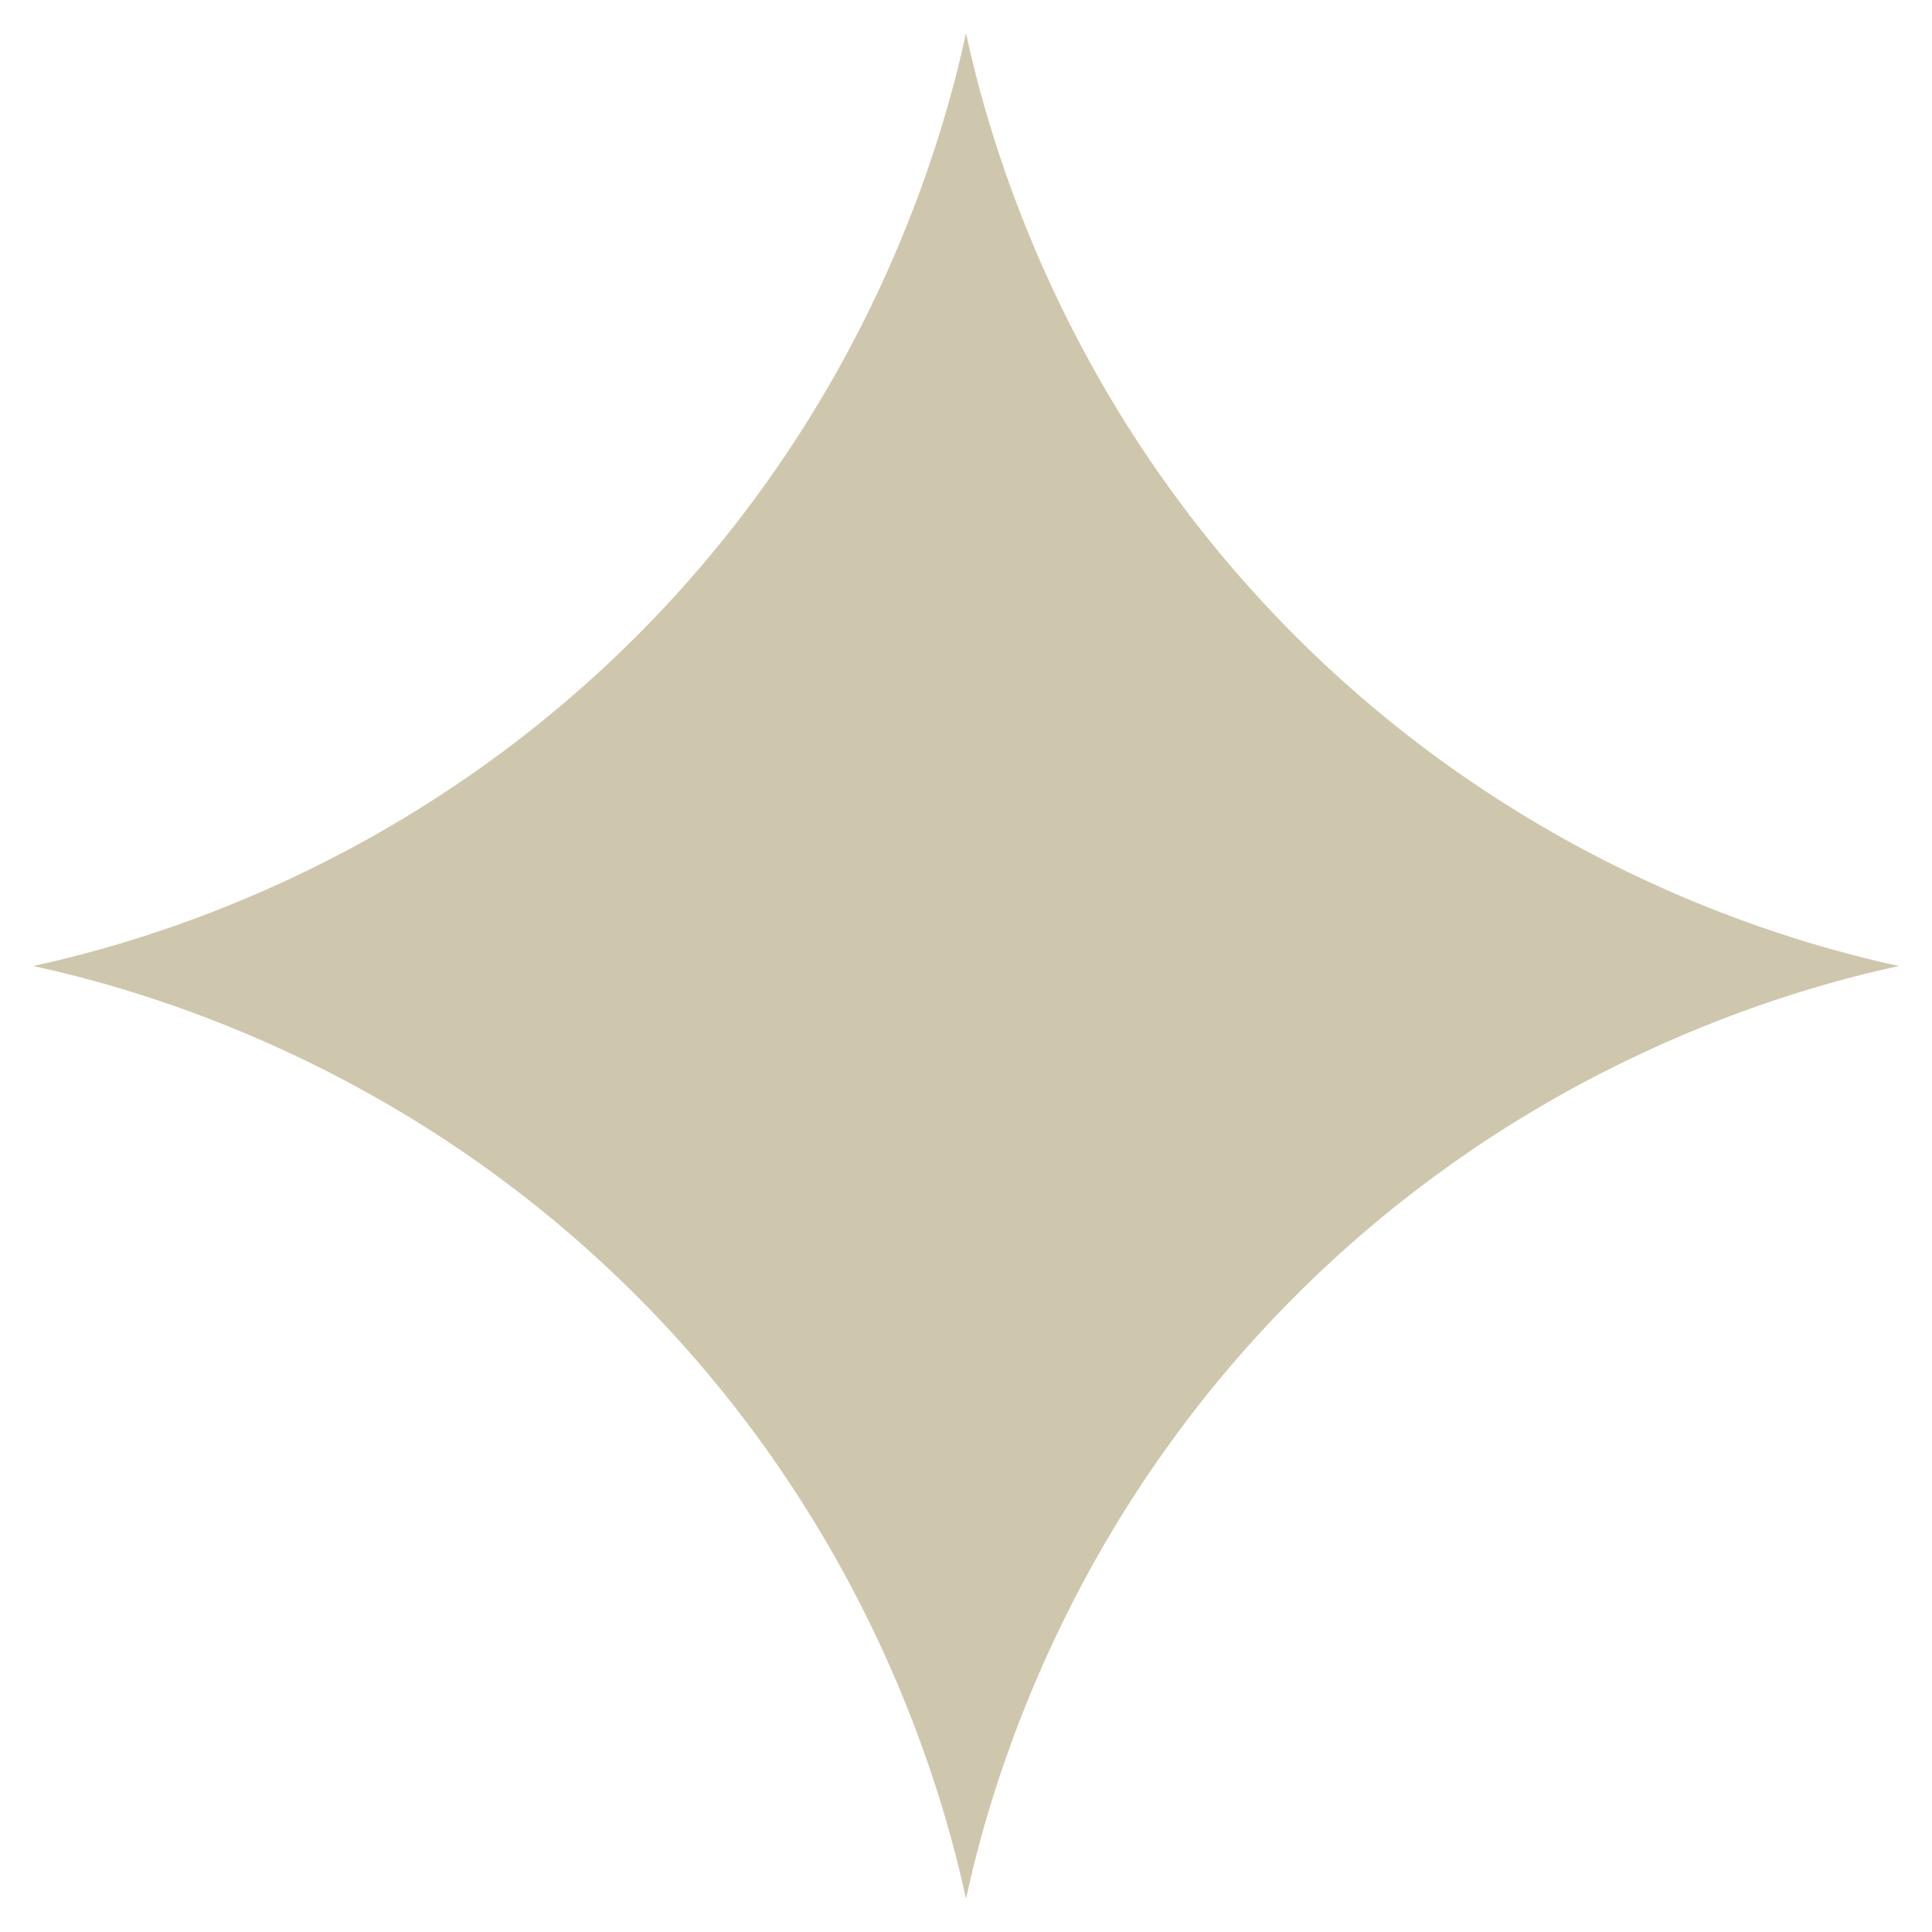
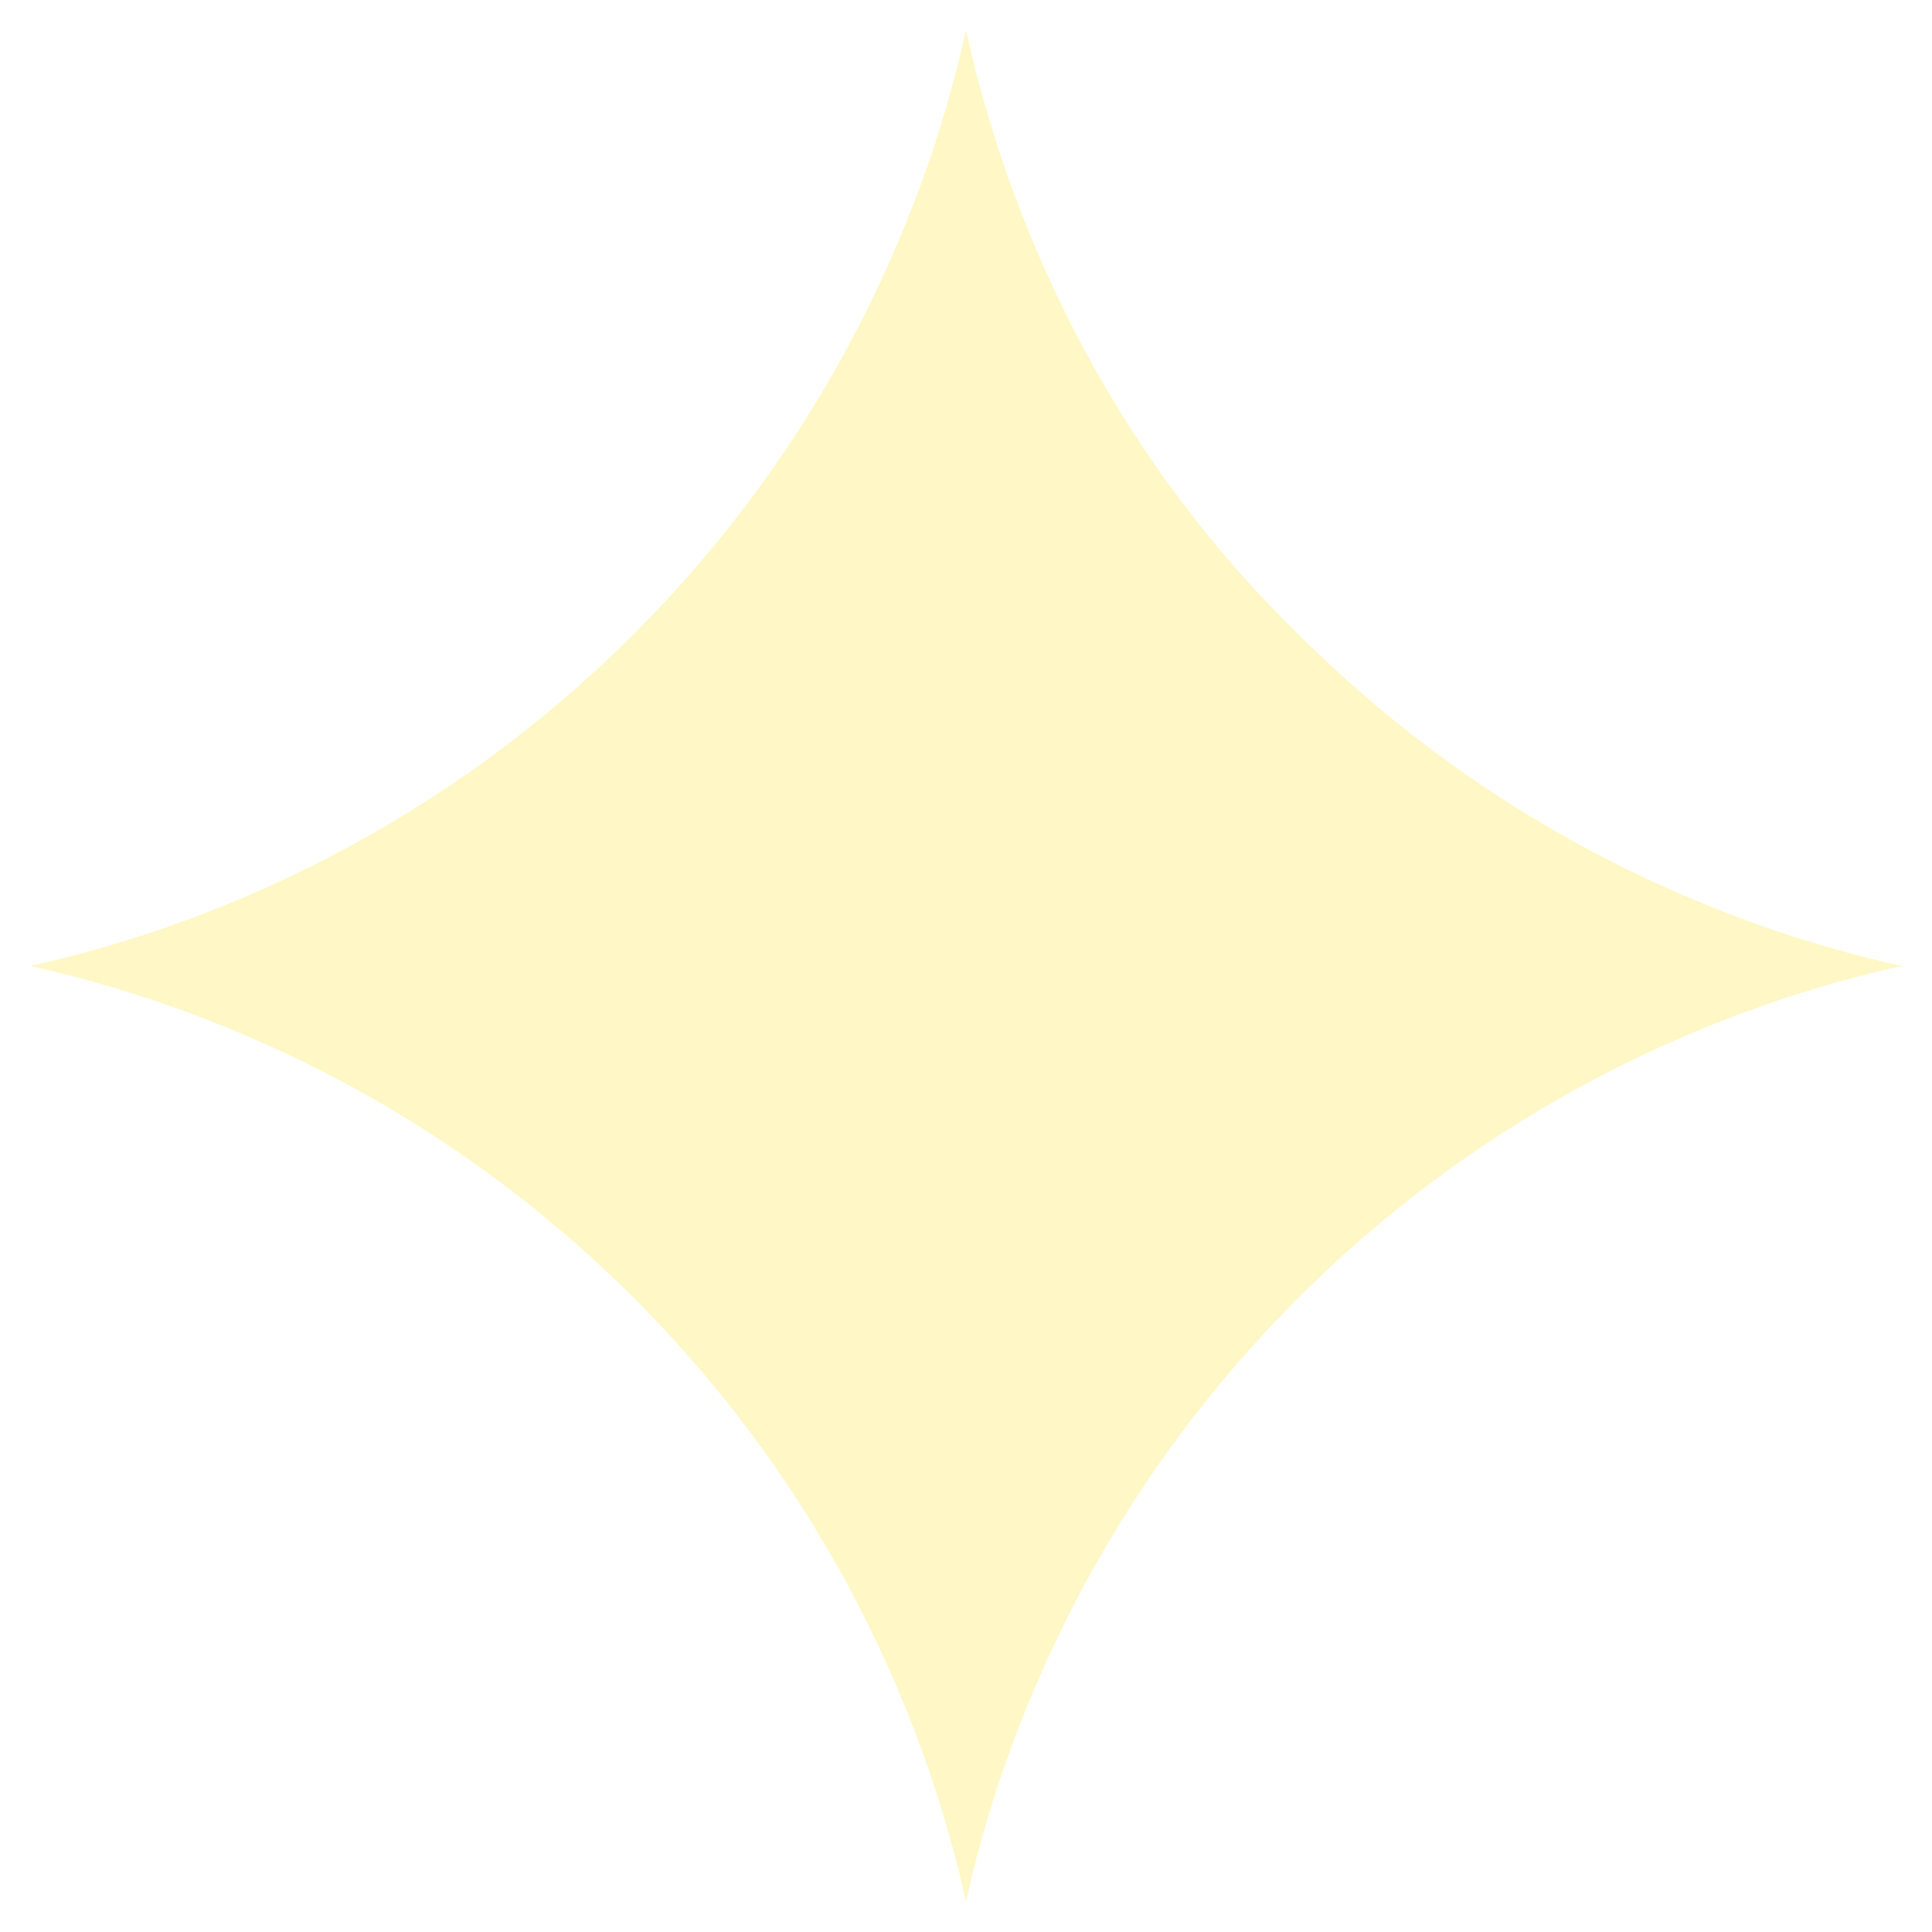
<svg xmlns="http://www.w3.org/2000/svg" version="1.1" id="Layer_1" x="0px" y="0px" viewBox="0 0 32 32" style="enable-background:new 0 0 32 32;" xml:space="preserve">
  <style type="text/css">
- 	.st0{fill:#CEC7AD;}
+ 	.st0{fill:#FFF7C5;}
</style>
-   <path class="st0" d="M21.46,10.54c3.88,3.88,8.24,5.08,9.99,5.46c-1.75,0.38-6.11,1.58-9.99,5.46S16.38,29.7,16,31.45  c-0.38-1.75-1.58-6.11-5.46-9.99S2.3,16.38,0.55,16c1.75-0.38,6.11-1.58,9.99-5.46S15.62,2.3,16,0.55  C16.38,2.3,17.58,6.66,21.46,10.54z" />
+   <path class="st0" d="M21.5,10.5c3.9,3.9,8.2,5.1,10,5.5c-1.8,0.4-6.1,1.6-10,5.5s-5.1,8.2-5.5,10c-0.4-1.8-1.6-6.1-5.5-10  s-8.2-5.1-10-5.5c1.8-0.4,6.1-1.6,10-5.5s5.1-8.2,5.5-10C16.4,2.3,17.6,6.7,21.5,10.5z" />
</svg>
